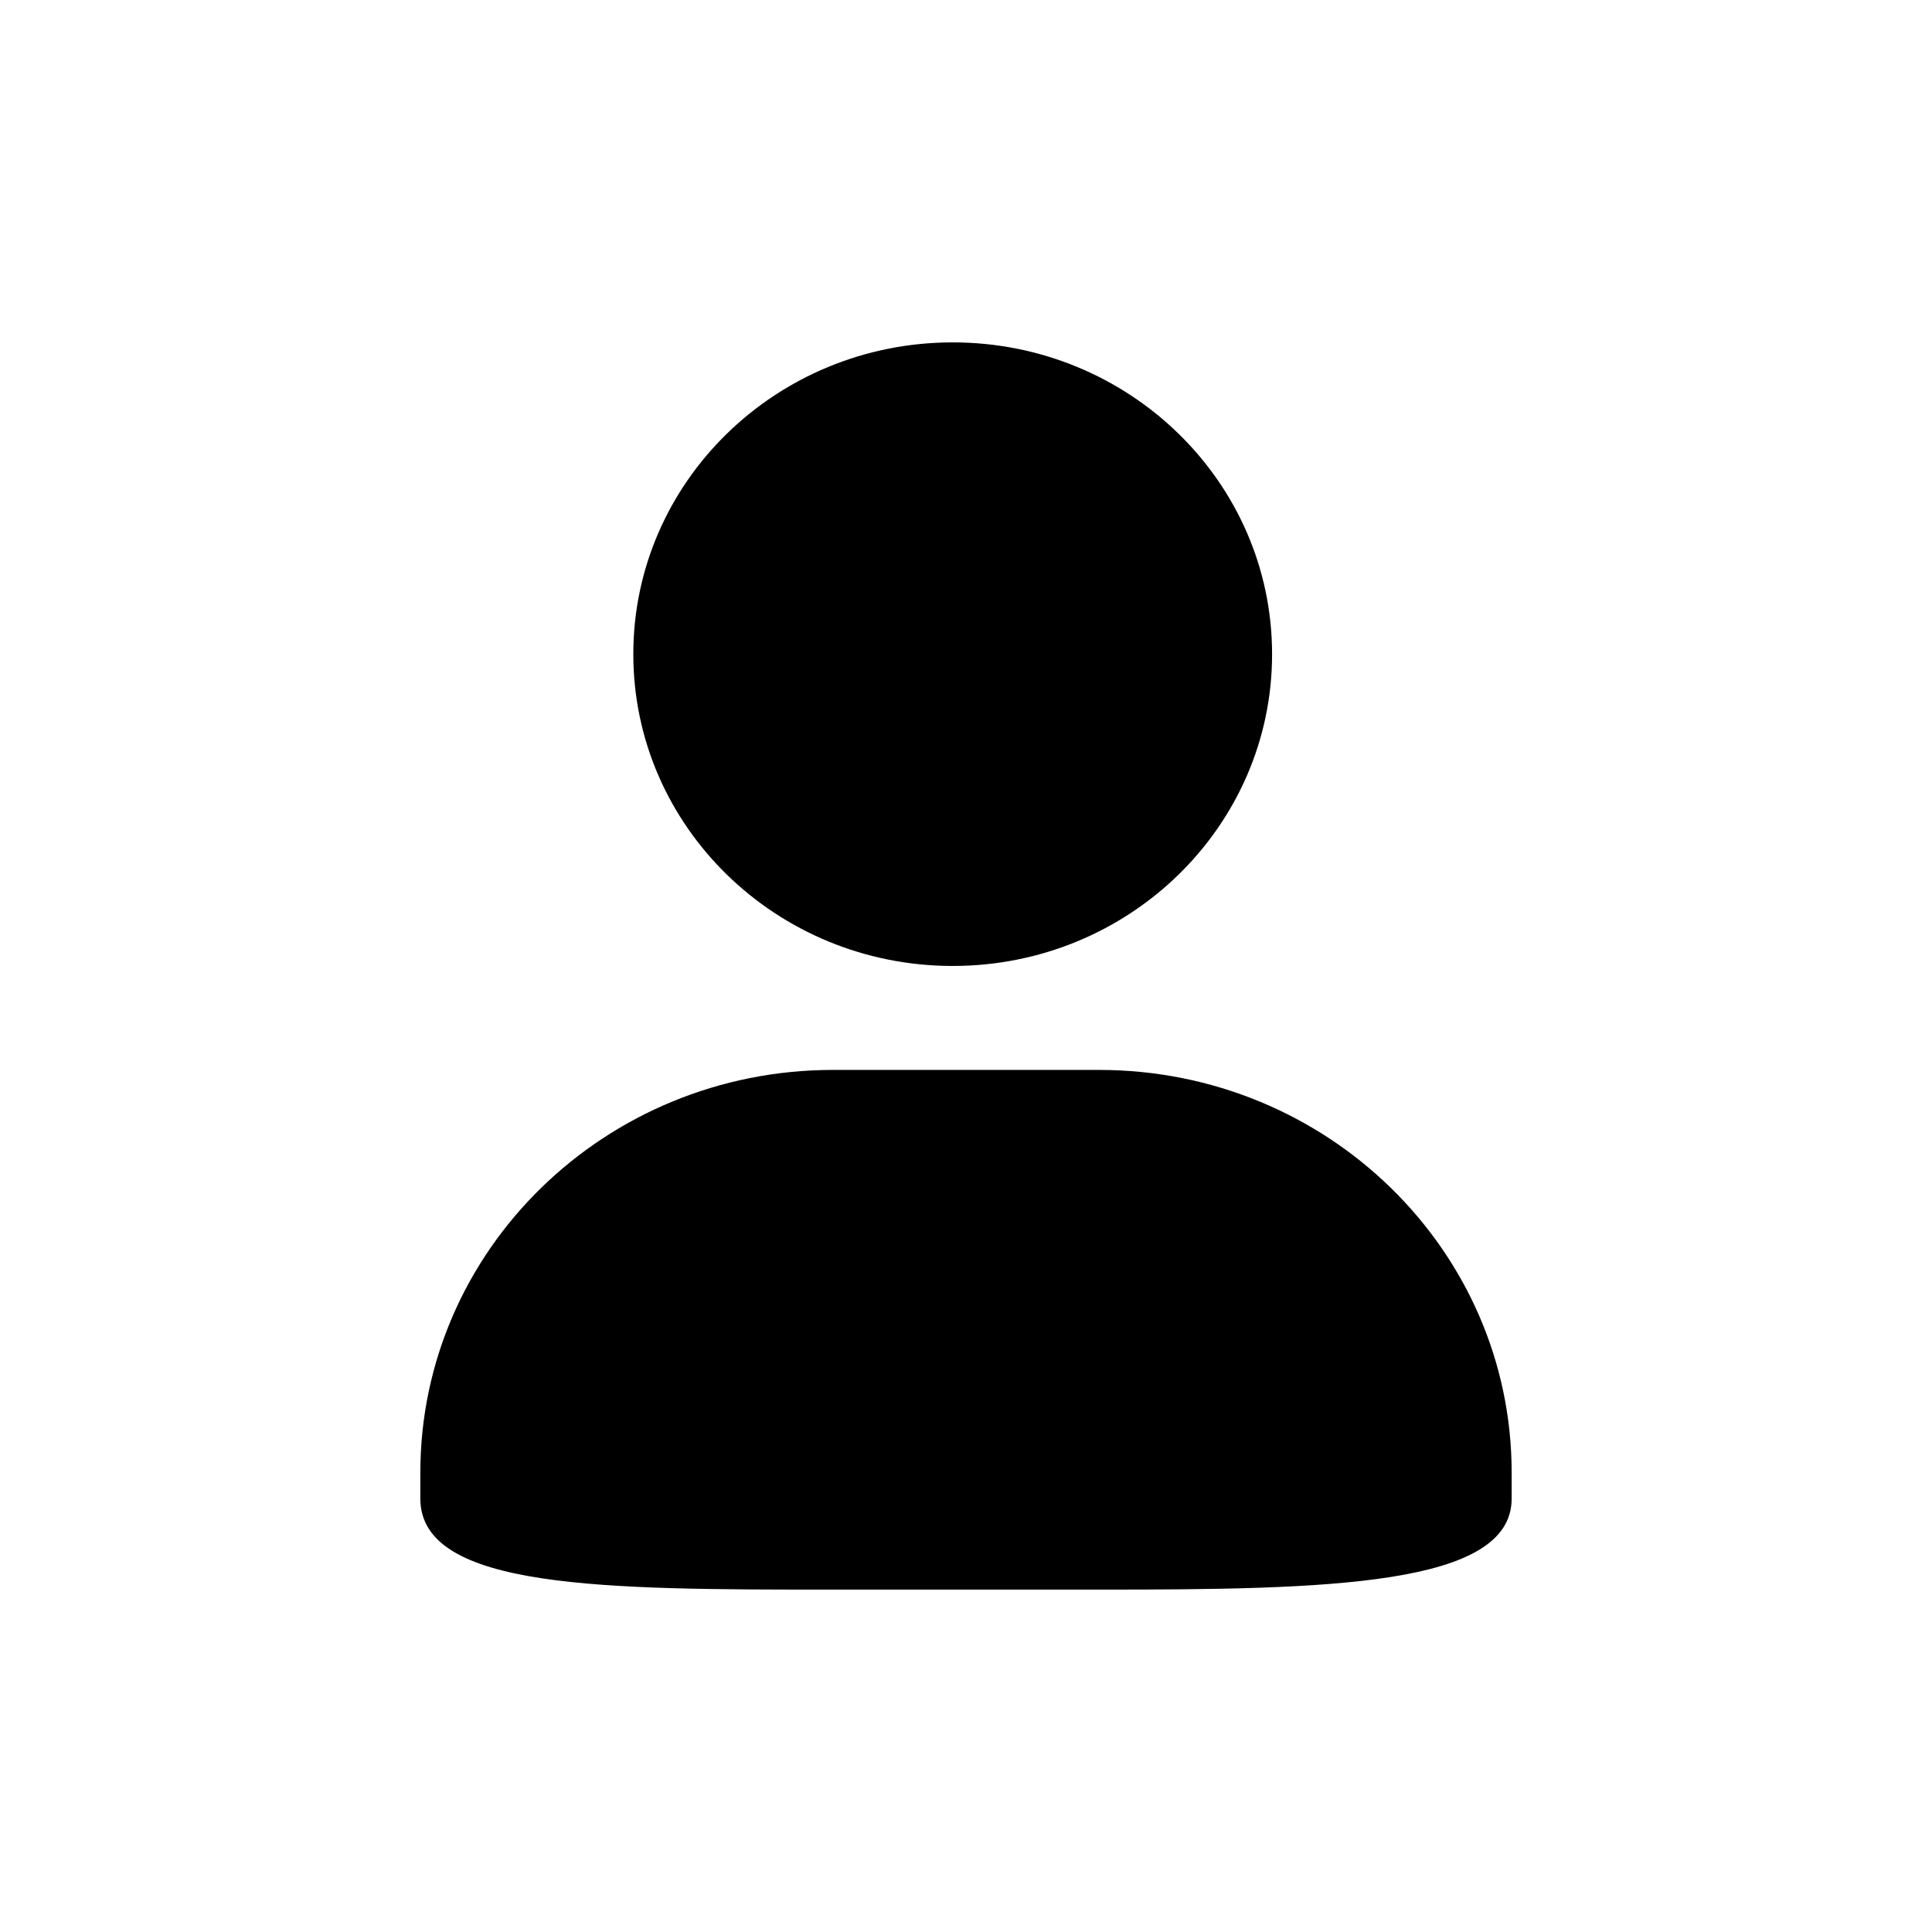
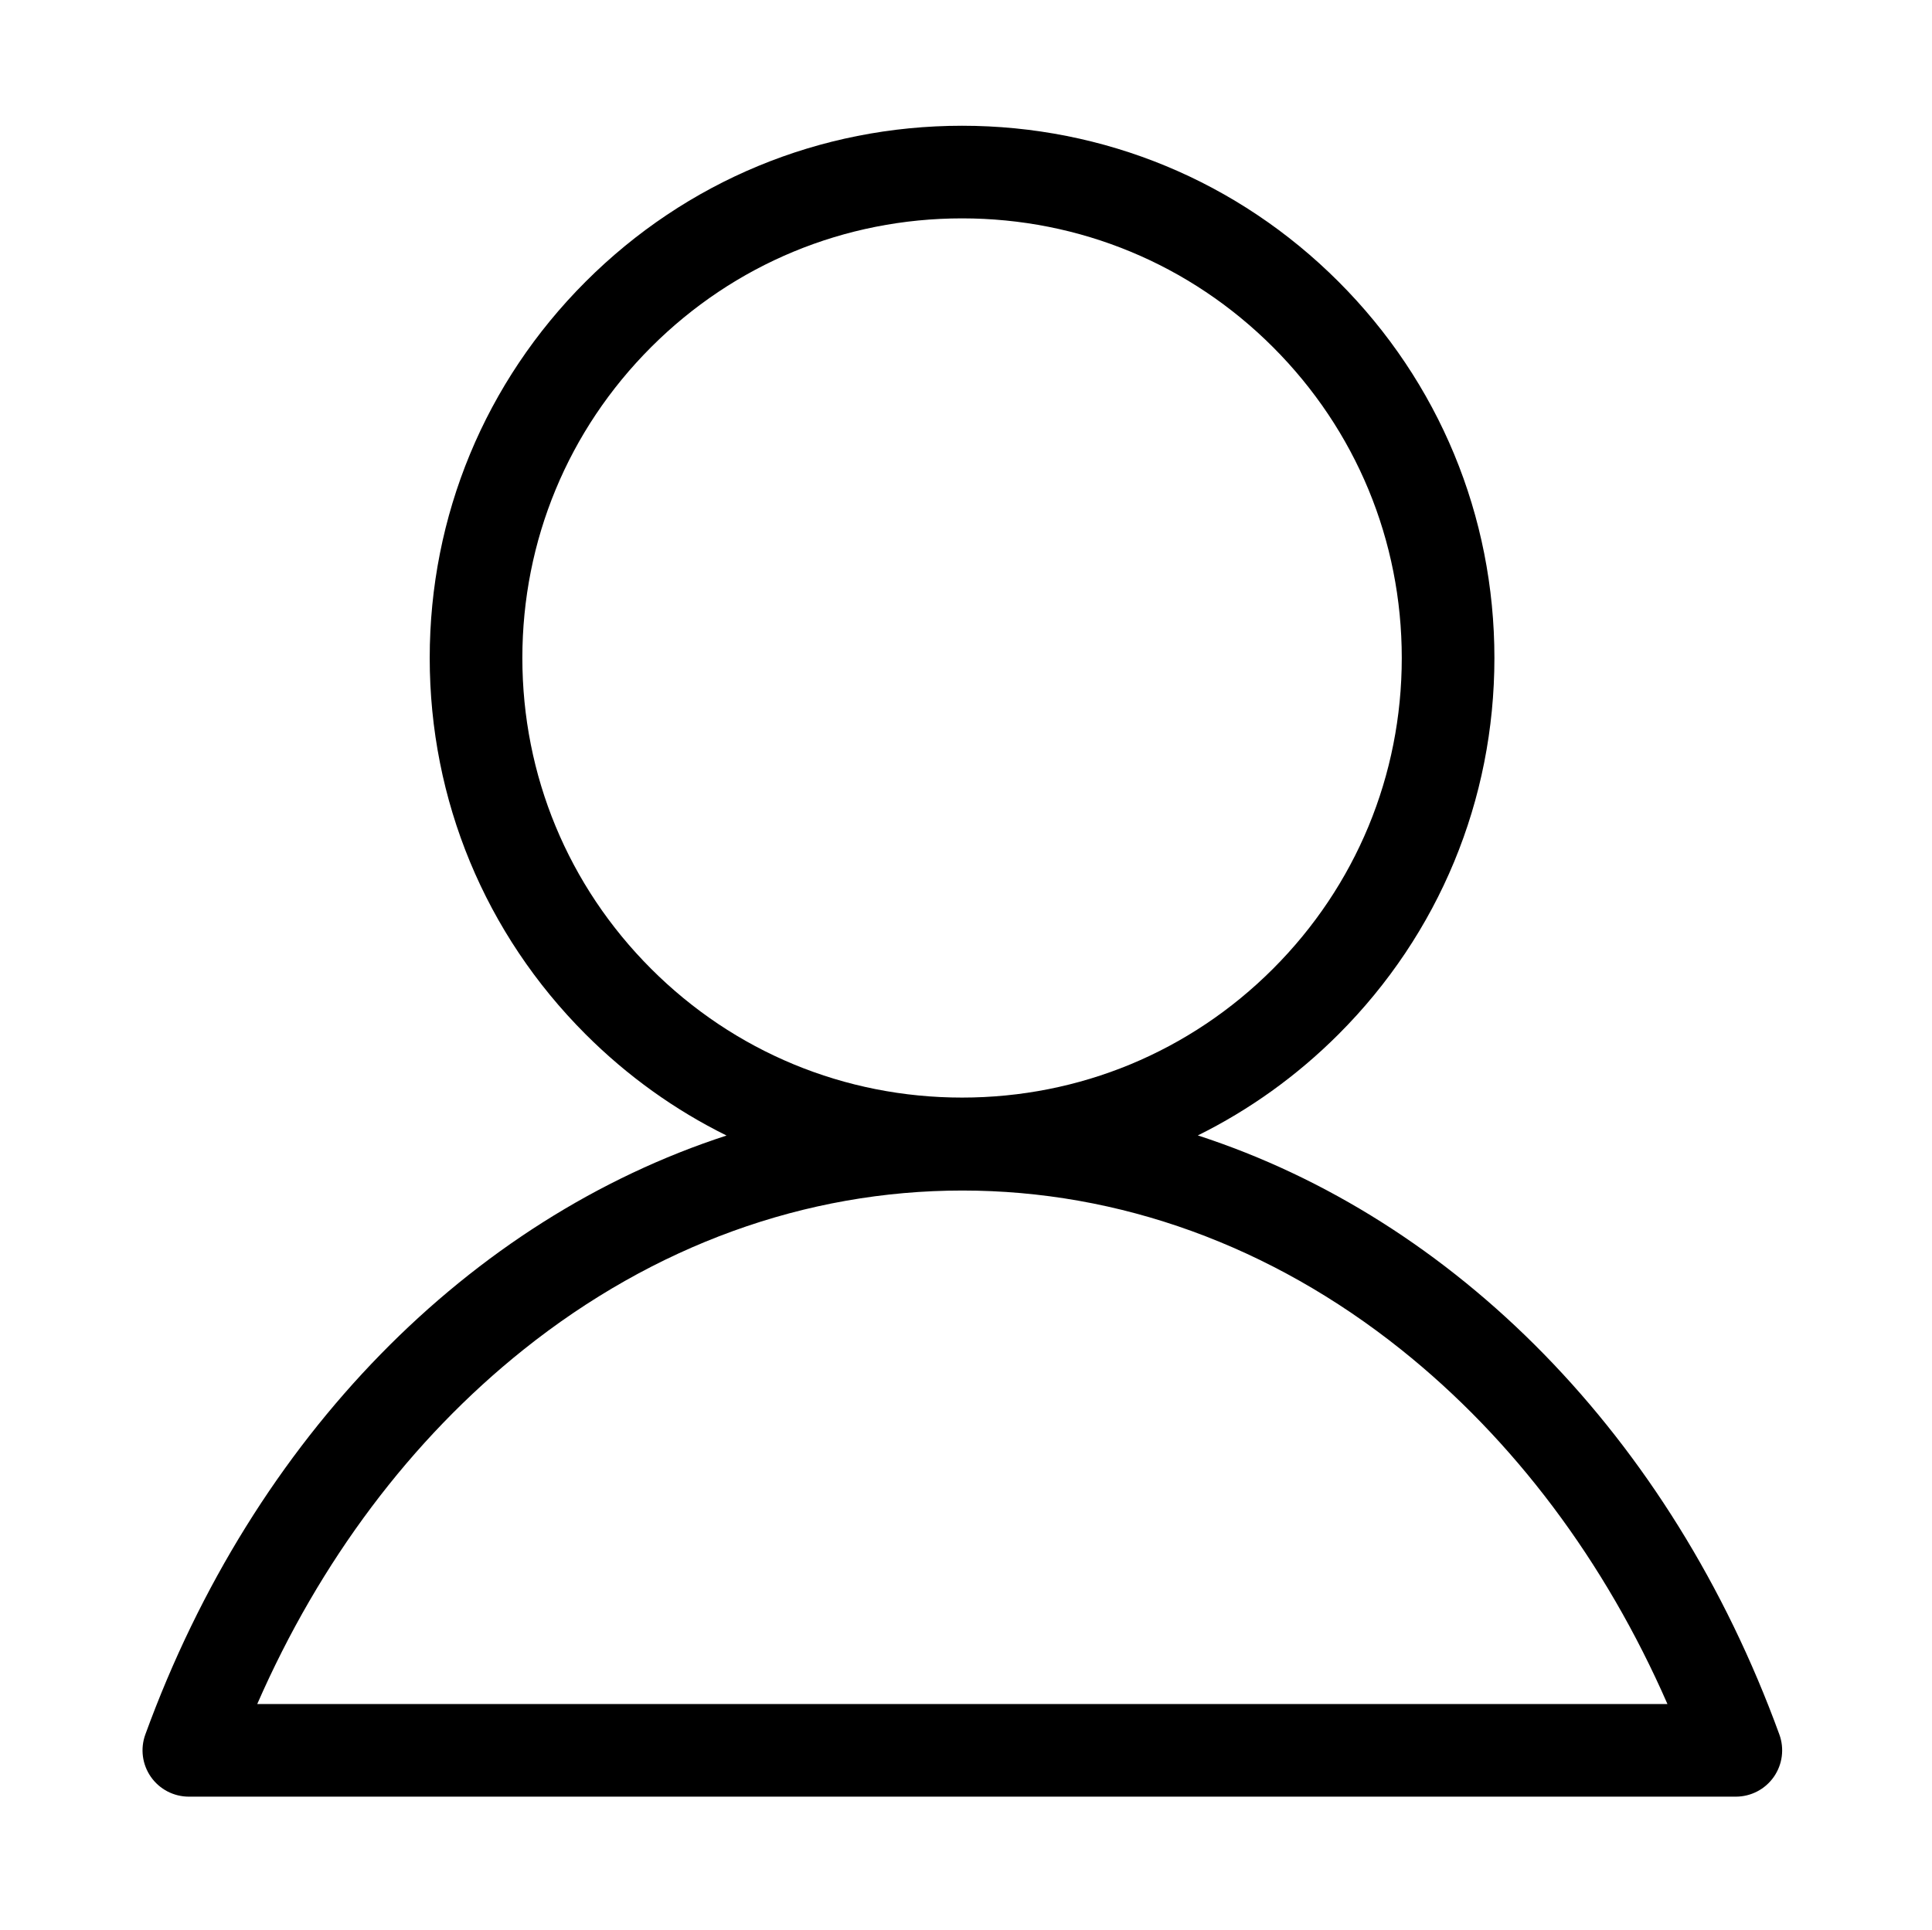
- <svg xmlns="http://www.w3.org/2000/svg" t="1503993891882" class="icon" style="" viewBox="0 0 1024 1024" version="1.1" p-id="7986" width="64" height="64">
+ <svg xmlns="http://www.w3.org/2000/svg" t="1528213844719" class="icon" style="" viewBox="0 0 1025 1024" version="1.1" p-id="6125" width="32.031" height="32">
  <defs>
    <style type="text/css" />
  </defs>
-   <path d="M504.951 511.98c93.49 0 169.28-74.002 169.28-165.26 0-91.276-75.79-165.248-169.28-165.248-93.486 0-169.287 73.972-169.279 165.248-0.001 91.258 75.793 165.26 169.28 165.26z m77.6 55.098H441.466c-120.767 0-218.678 95.564-218.678 213.45V794.3c0 48.183 97.911 48.229 218.678 48.229H582.55c120.754 0 218.66-1.78 218.66-48.229v-13.77c0-117.887-97.898-213.45-218.66-213.45z" p-id="7987" />
+   <path d="M944.022 920.43C886.277 761.906 771.601 646.734 635.488 602.526c27.283-13.499 52.477-31.504 74.632-53.659 53.344-53.344 82.722-124.268 82.722-199.708 0-75.44-29.377-146.364-82.722-199.708s-124.269-82.722-199.709-82.722-146.364 29.377-199.708 82.722S227.981 273.719 227.981 349.158c0 75.44 29.377 146.364 82.722 199.708 22.187 22.187 47.422 40.211 74.752 53.717-136.034 44.252-250.635 159.392-308.354 317.847-2.745 7.534-1.64 15.934 2.958 22.503 4.598 6.568 12.113 10.48 20.132 10.48l820.743 0c8.018 0 15.532-3.912 20.131-10.48C945.663 936.364 946.766 927.965 944.022 920.43zM277.128 349.158c0-62.312 24.266-120.895 68.327-164.956 44.061-44.062 102.645-68.327 164.956-68.327s120.895 24.266 164.956 68.327c44.062 44.061 68.327 102.645 68.327 164.956 0 62.313-24.265 120.895-68.327 164.956-44.061 44.062-102.643 68.327-164.956 68.327-62.312 0-120.895-24.265-164.956-68.327C301.394 470.053 277.128 411.471 277.128 349.158zM136.476 904.267c33.14-75.788 81.512-140.317 141.238-188.042 69.148-55.253 149.665-84.457 232.848-84.457 83.181 0 163.699 29.204 232.847 84.457 59.727 47.724 108.099 112.255 141.239 188.042L136.476 904.267z" p-id="6126" />
</svg>
